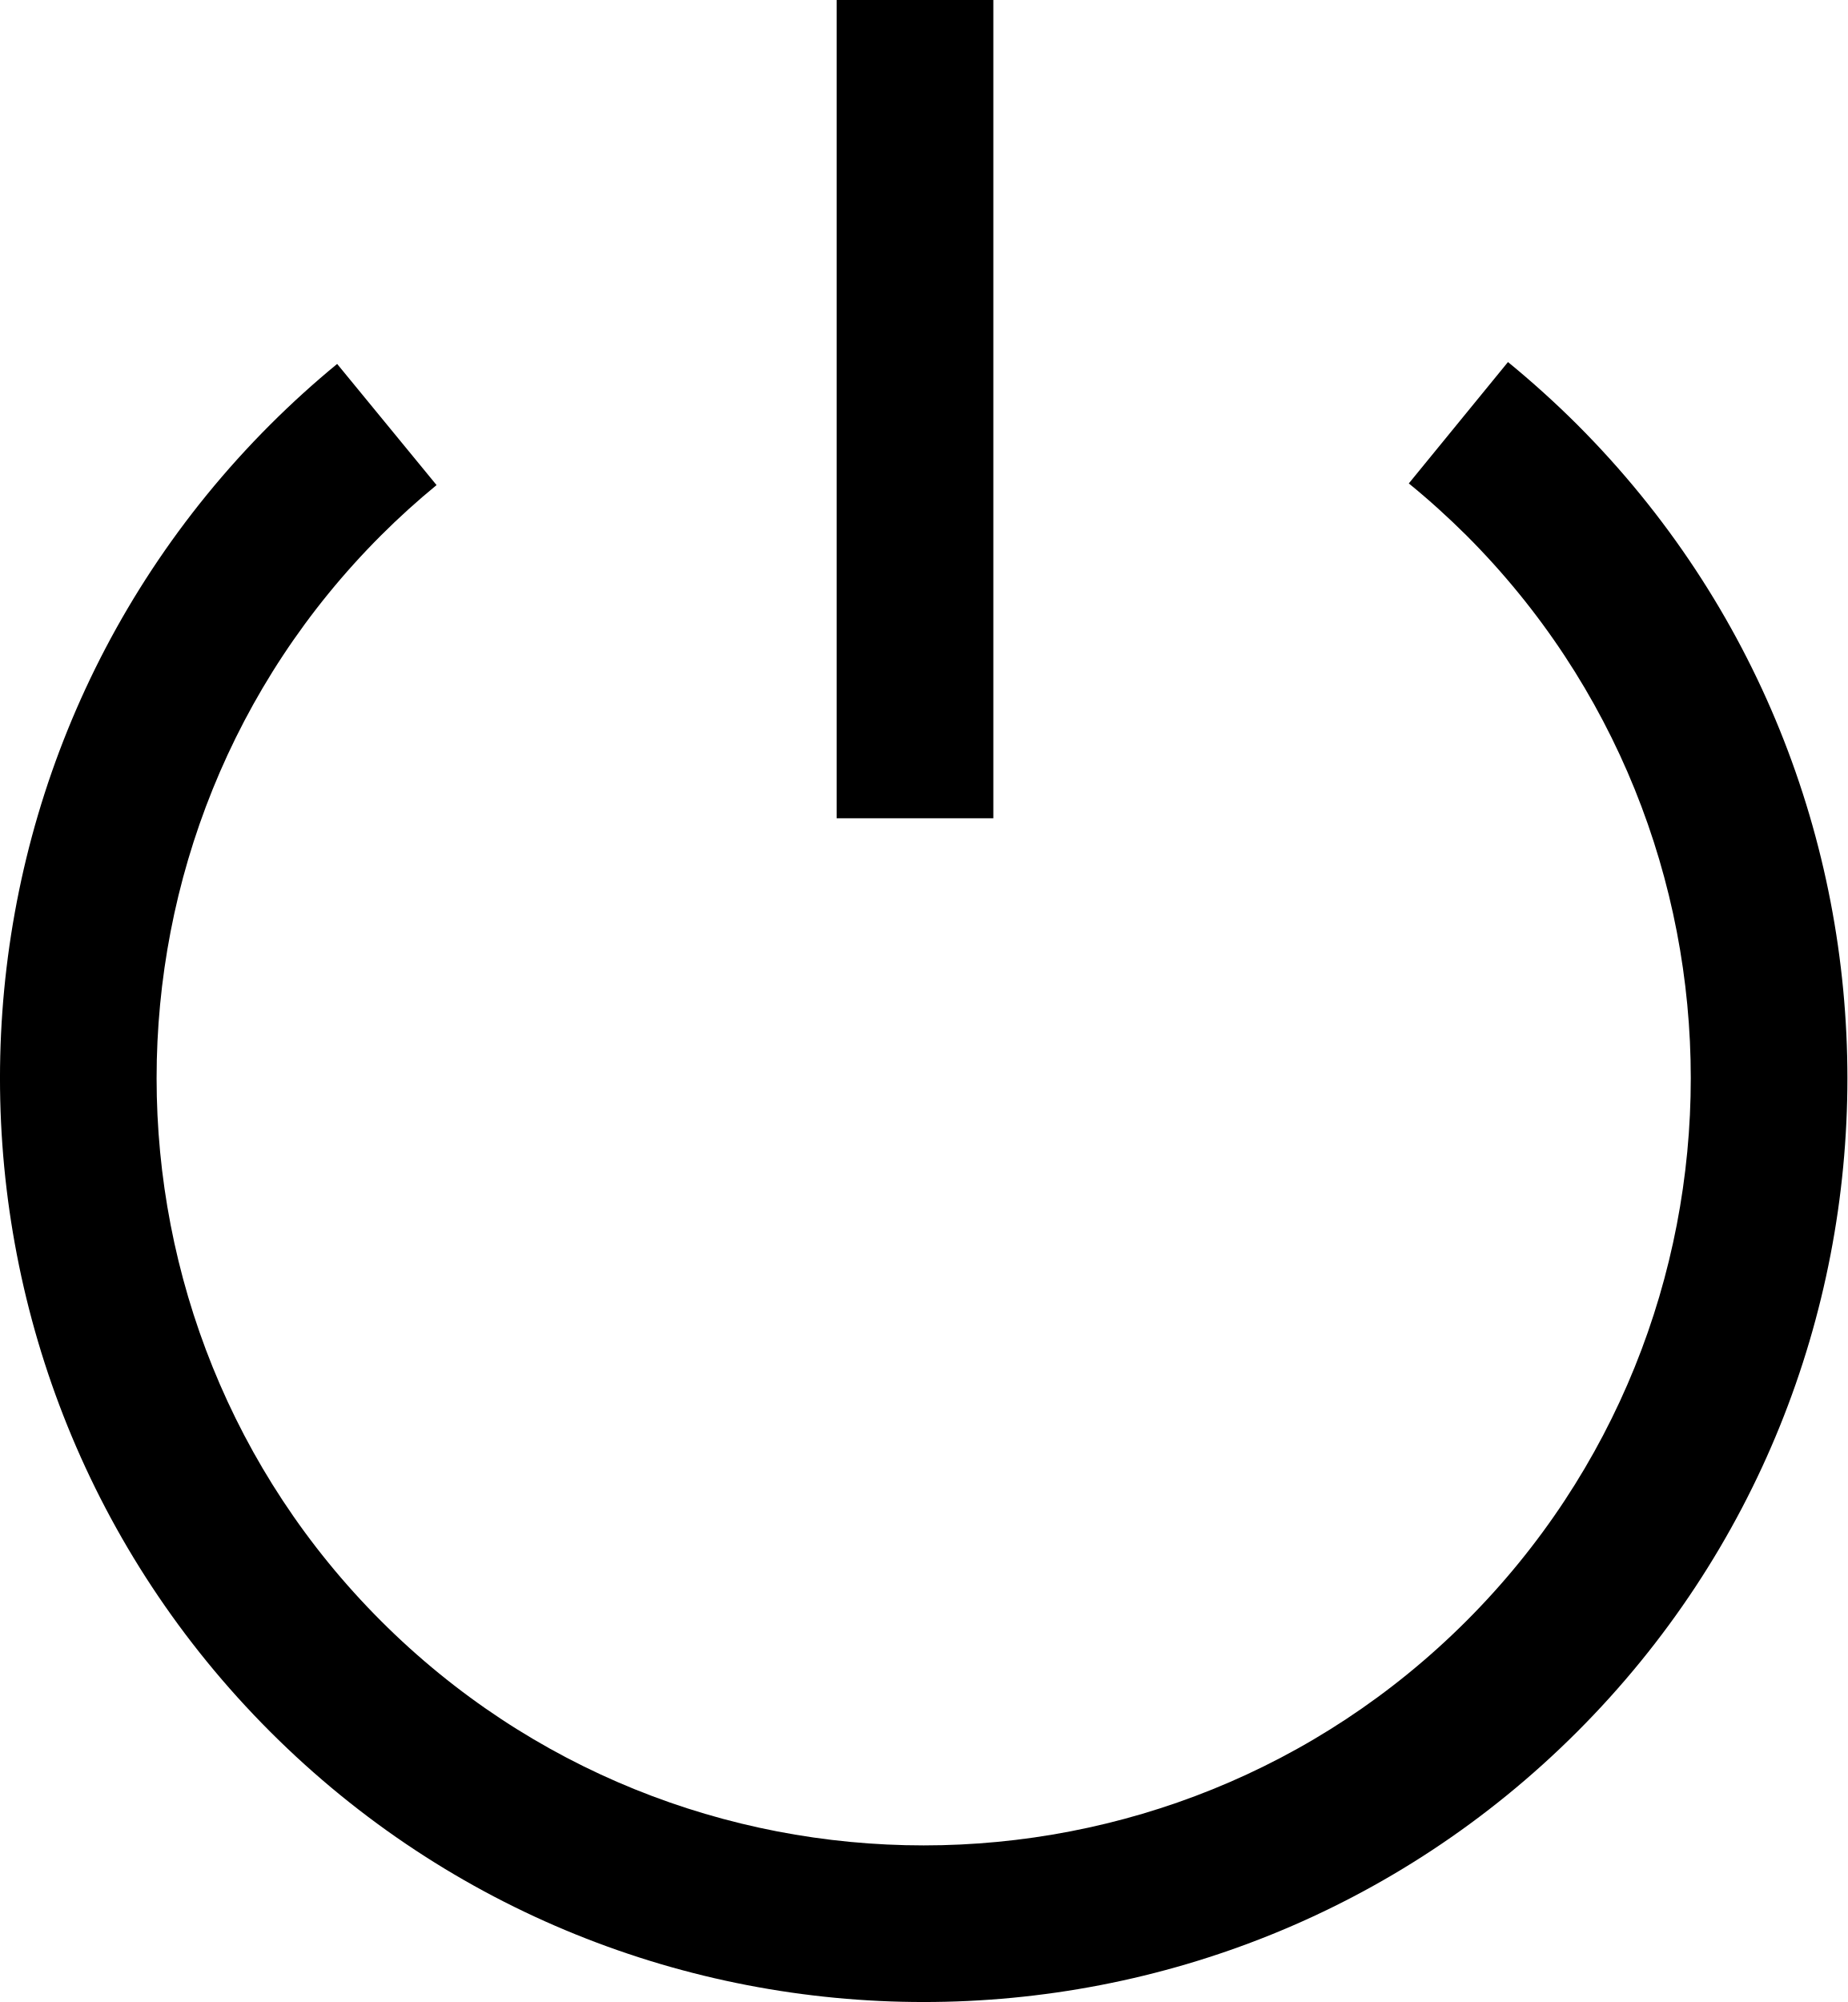
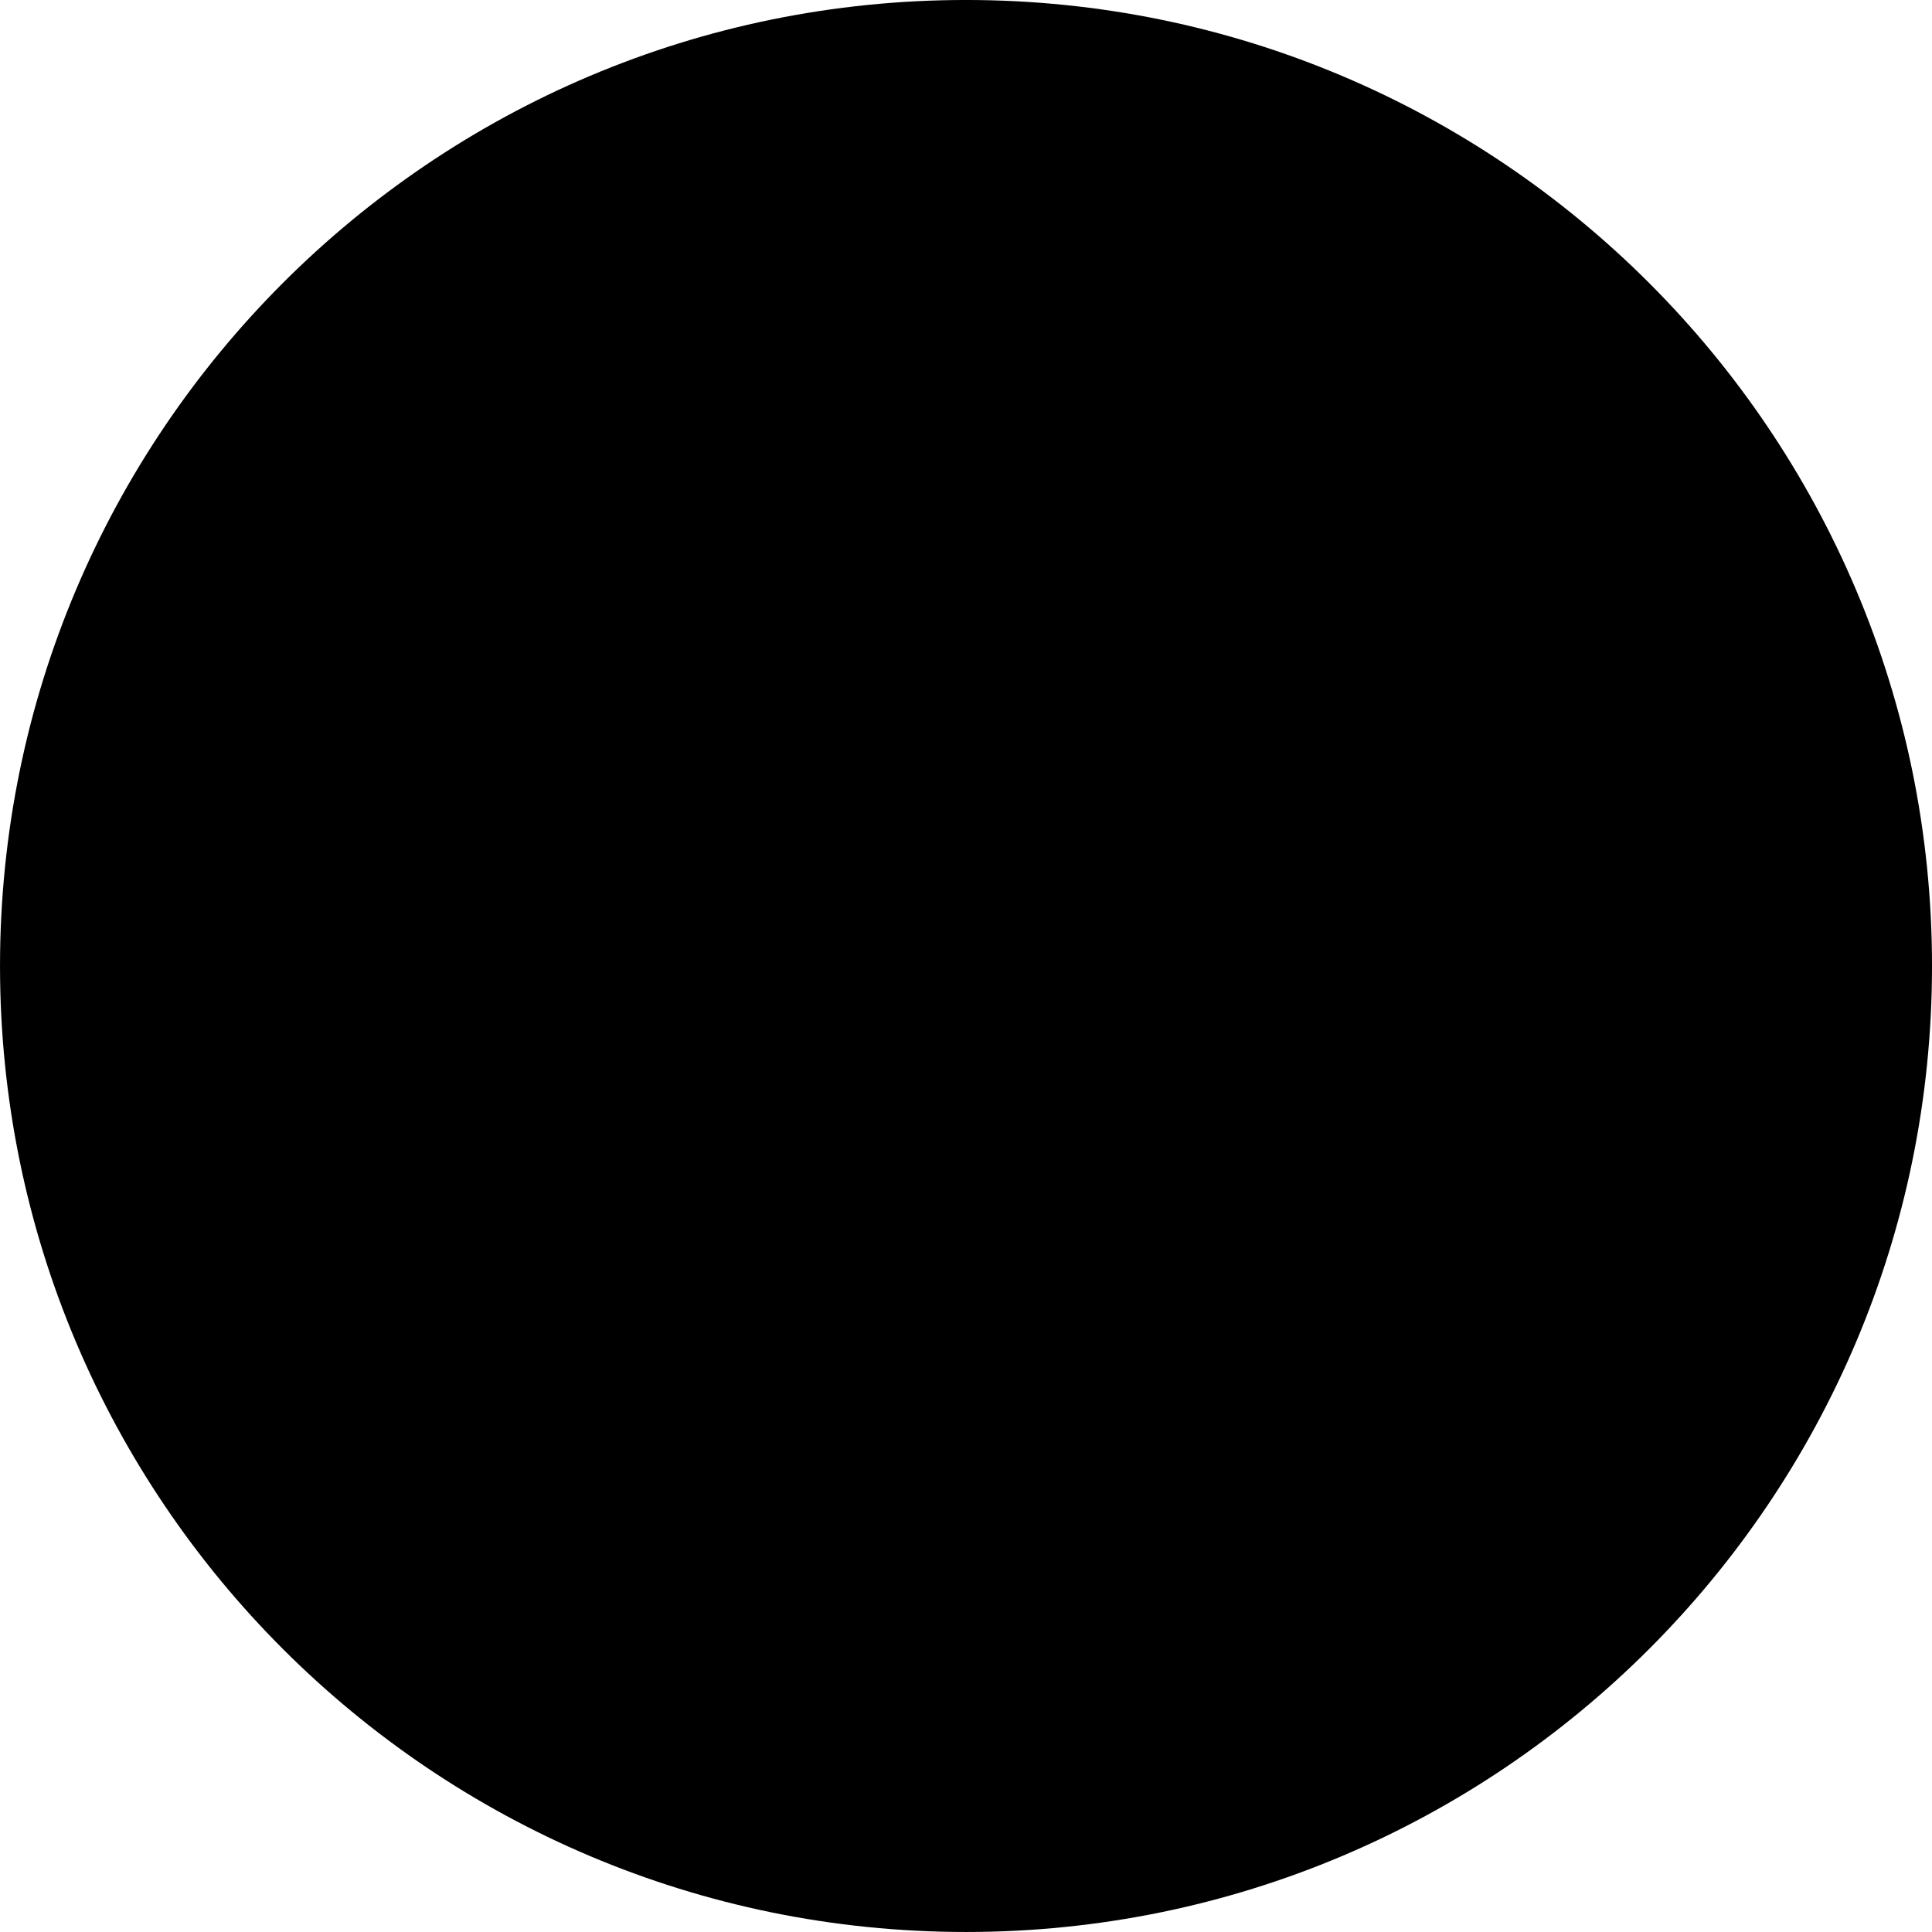
- <svg xmlns="http://www.w3.org/2000/svg" version="1.1" id="Layer_1" x="0px" y="0px" width="95px" height="102.935px" viewBox="2.501 -1.468 95 102.935" enable-background="new 2.501 -1.468 95 102.935" xml:space="preserve">
-   <g>
-     <path d="M83.601,20.359c-1.124-1.122-2.322-2.202-3.555-3.212l-5.1,6.241c1.031,0.839,2.026,1.742,2.962,2.672 c15.384,15.388,15.384,40.428,0,55.815c-15.391,15.387-40.424,15.387-55.815,0C6.708,66.489,6.708,41.449,22.09,26.064c0.91-0.91,1.873-1.781,2.86-2.591l-5.112-6.229c-1.188,0.976-2.344,2.025-3.441,3.12c-18.529,18.53-18.529,48.678,0,67.208c9.266,9.265,21.435,13.896,33.604,13.896s24.339-4.631,33.604-13.896C102.133,69.041,102.133,38.893,83.601,20.359z" />
-     <rect x="45.523" y="-1.468" width="8.058" height="42.072" />
+ <svg xmlns="http://www.w3.org/2000/svg" width="62.798" height="62.798" viewBox="0 0 62.798 62.798" version="1.1">
+   <g transform="translate(-102.3416,-502.1523)">
+     <g transform="translate(20.68905,70.92282)">
+       <circle class="SVGBackground" style="stroke-width:1.338" cx="113.052" cy="462.628" r="31.399" />
+       <g transform="translate(-169.4027,232.1499)">
+         <path class="SVGPath" d="m 273.046,215.897 a 17.248,17.248 0 0 0 -7.84,14.439 17.248,17.248 0 0 0 17.248,17.248 17.248,17.248 0 0 0 17.248,-17.248 17.248,17.248 0 0 0 -7.84,-14.439 l -2.887,5 a 11.472,11.472 0 0 1 0.555,0.41 11.472,11.472 0 0 1 0.531,0.443 11.472,11.472 0 0 1 0.504,0.475 11.472,11.472 0 0 1 0.477,0.504 11.472,11.472 0 0 1 0.443,0.533 11.472,11.472 0 0 1 0.41,0.559 11.472,11.472 0 0 1 0.377,0.582 11.472,11.472 0 0 1 0.34,0.604 11.472,11.472 0 0 1 0.303,0.623 11.472,11.472 0 0 1 0.266,0.641 11.472,11.472 0 0 1 0.227,0.654 11.472,11.472 0 0 1 0.186,0.668 11.472,11.472 0 0 1 0.146,0.678 11.472,11.472 0 0 1 0.104,0.684 11.472,11.472 0 0 1 0.062,0.691 11.472,11.472 0 0 1 0.021,0.691 11.472,11.472 0 0 1 -0.174,1.992 11.472,11.472 0 0 1 -0.518,1.932 11.472,11.472 0 0 1 -0.846,1.812 11.472,11.472 0 0 1 -1.146,1.639 11.472,11.472 0 0 1 -1.414,1.414 11.472,11.472 0 0 1 -1.639,1.146 11.472,11.472 0 0 1 -1.812,0.846 11.472,11.472 0 0 1 -1.932,0.518 11.472,11.472 0 0 1 -1.992,0.174 11.472,11.472 0 0 1 -1.992,-0.174 11.472,11.472 0 0 1 -1.932,-0.518 11.472,11.472 0 0 1 -1.812,-0.846 11.472,11.472 0 0 1 -1.637,-1.146 11.472,11.472 0 0 1 -1.414,-1.414 11.472,11.472 0 0 1 -1.146,-1.639 11.472,11.472 0 0 1 -0.846,-1.812 11.472,11.472 0 0 1 -0.518,-1.932 11.472,11.472 0 0 1 -0.174,-1.992 11.472,11.472 0 0 1 0.174,-1.992 11.472,11.472 0 0 1 0.518,-1.932 11.472,11.472 0 0 1 0.846,-1.811 11.472,11.472 0 0 1 1.146,-1.639 11.472,11.472 0 0 1 1.414,-1.414 11.472,11.472 0 0 1 0.854,-0.648 z" />
+         <rect style="stroke-width:.918" class="SVGPath" width="5.819" height="16.168" x="279.545" y="208.601" rx="1" ry="0.843" />
+       </g>
+     </g>
  </g>
</svg>
